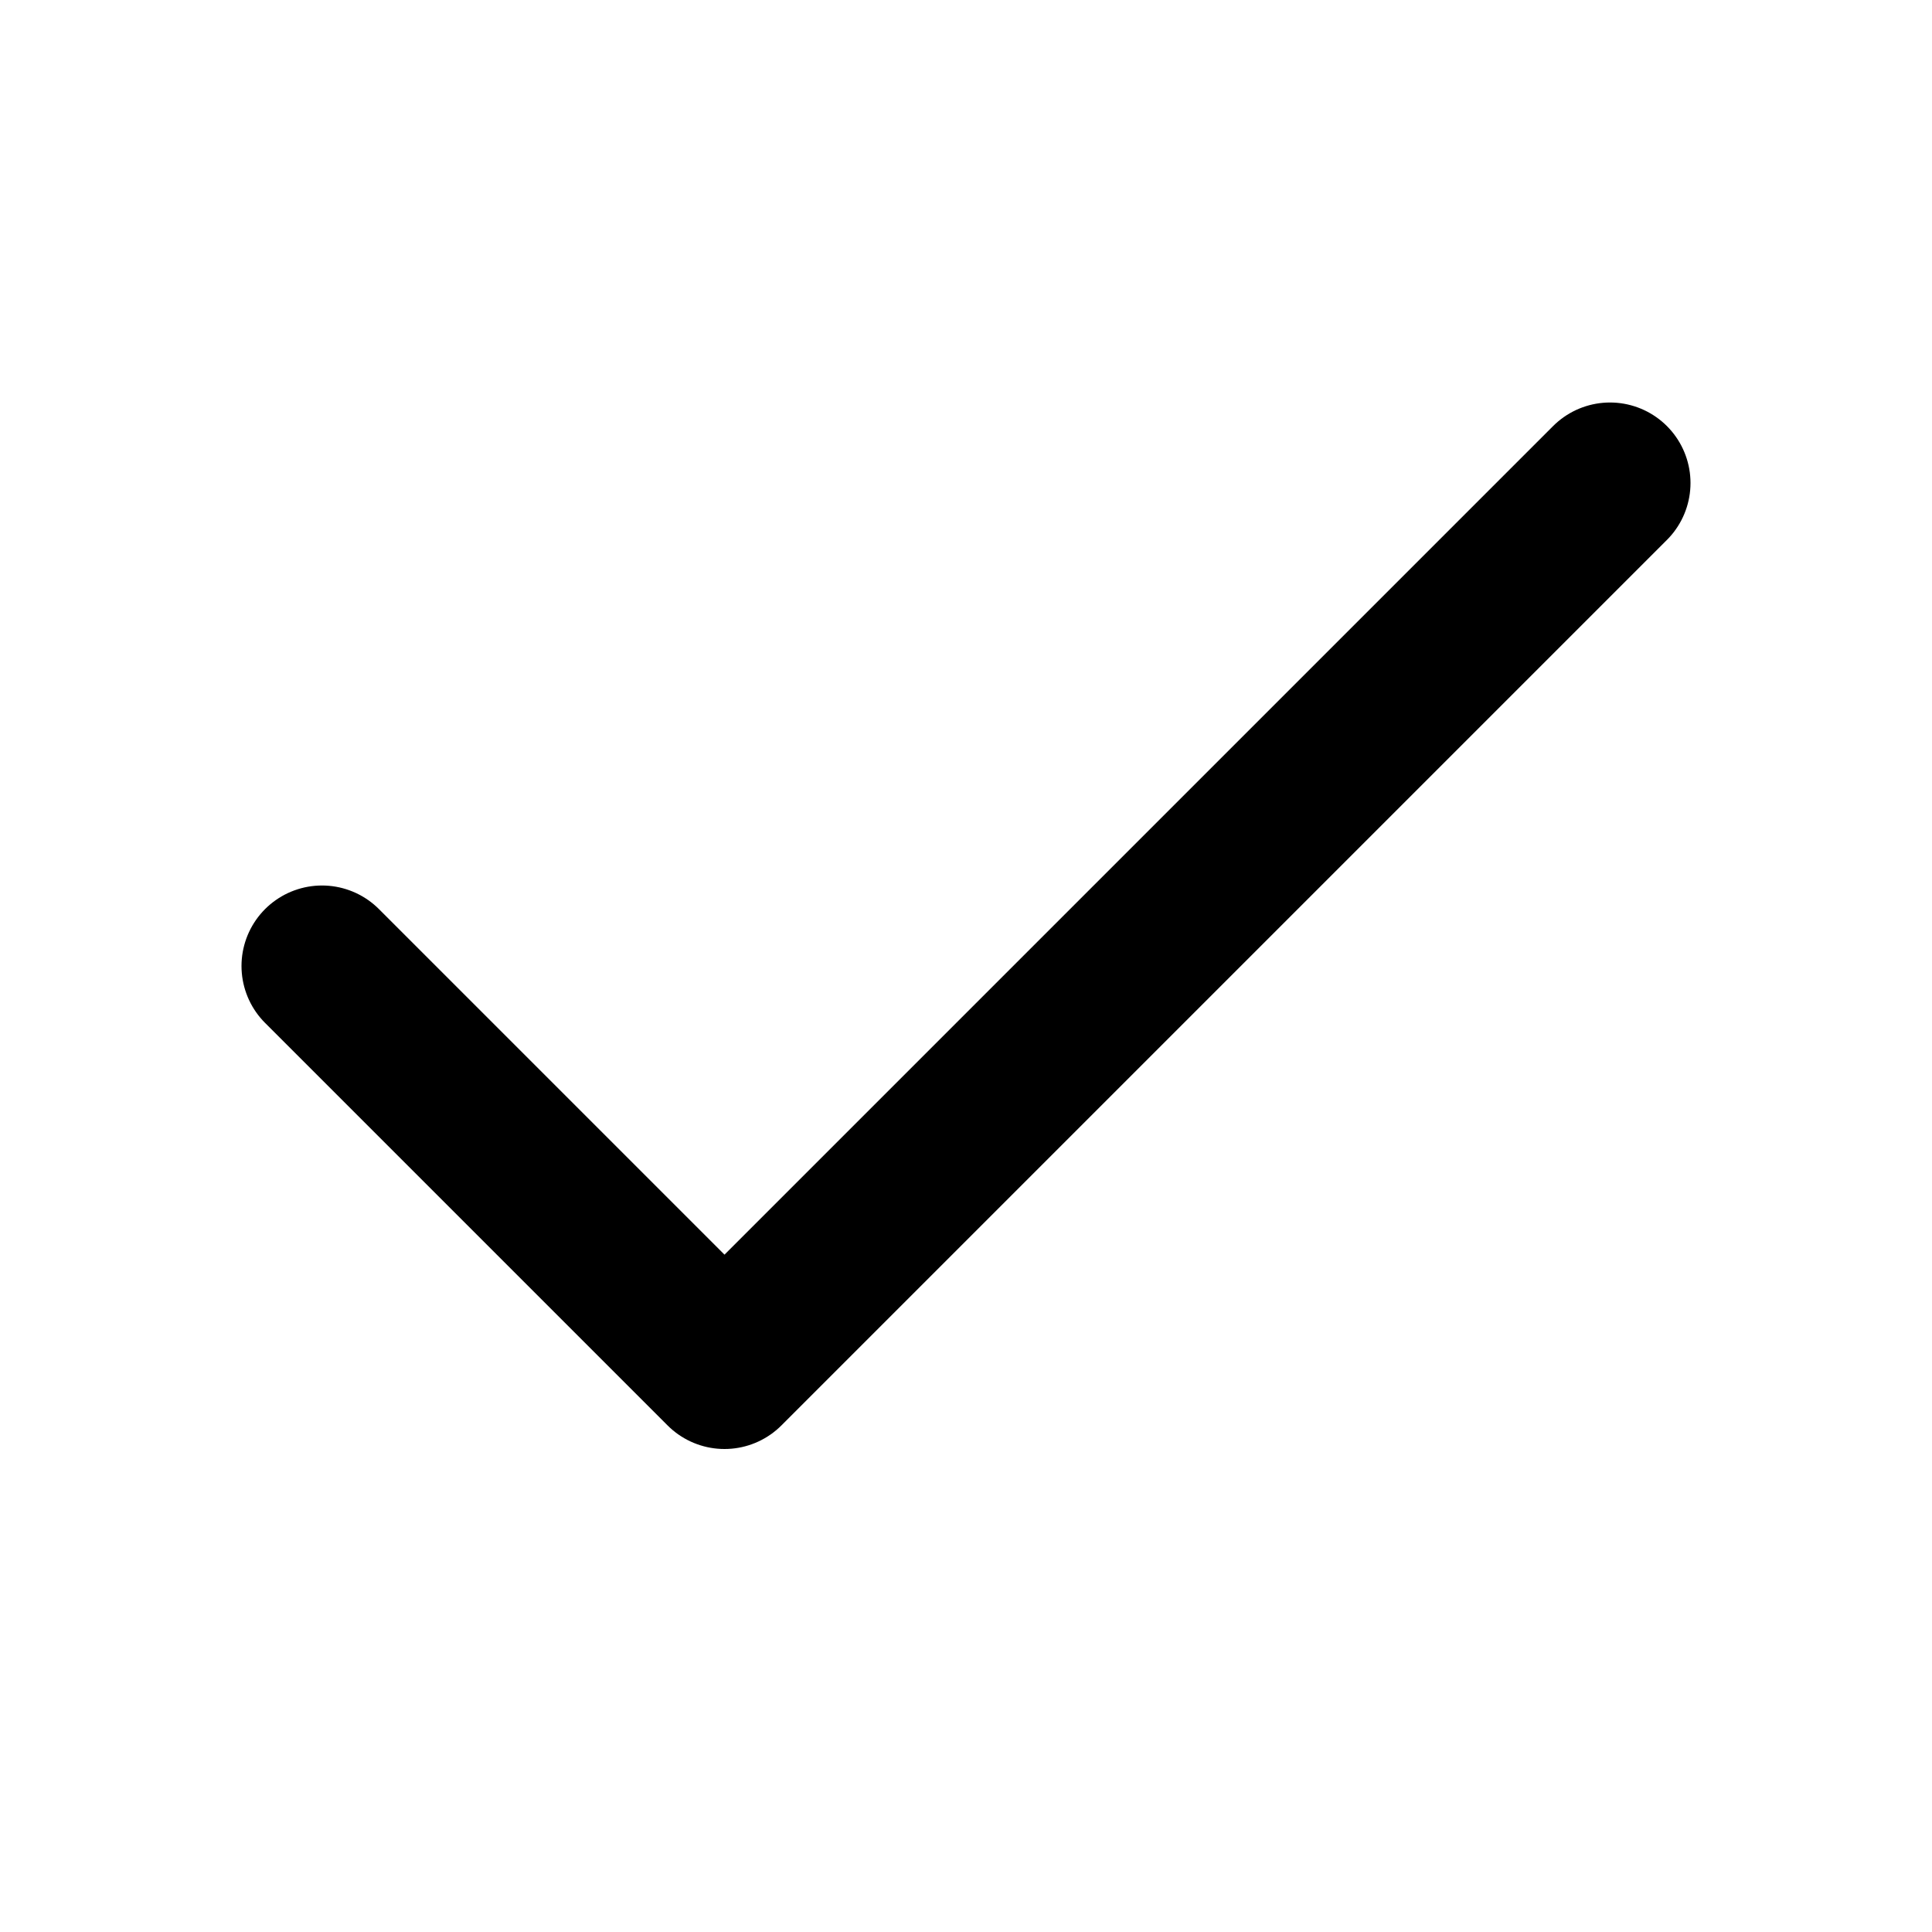
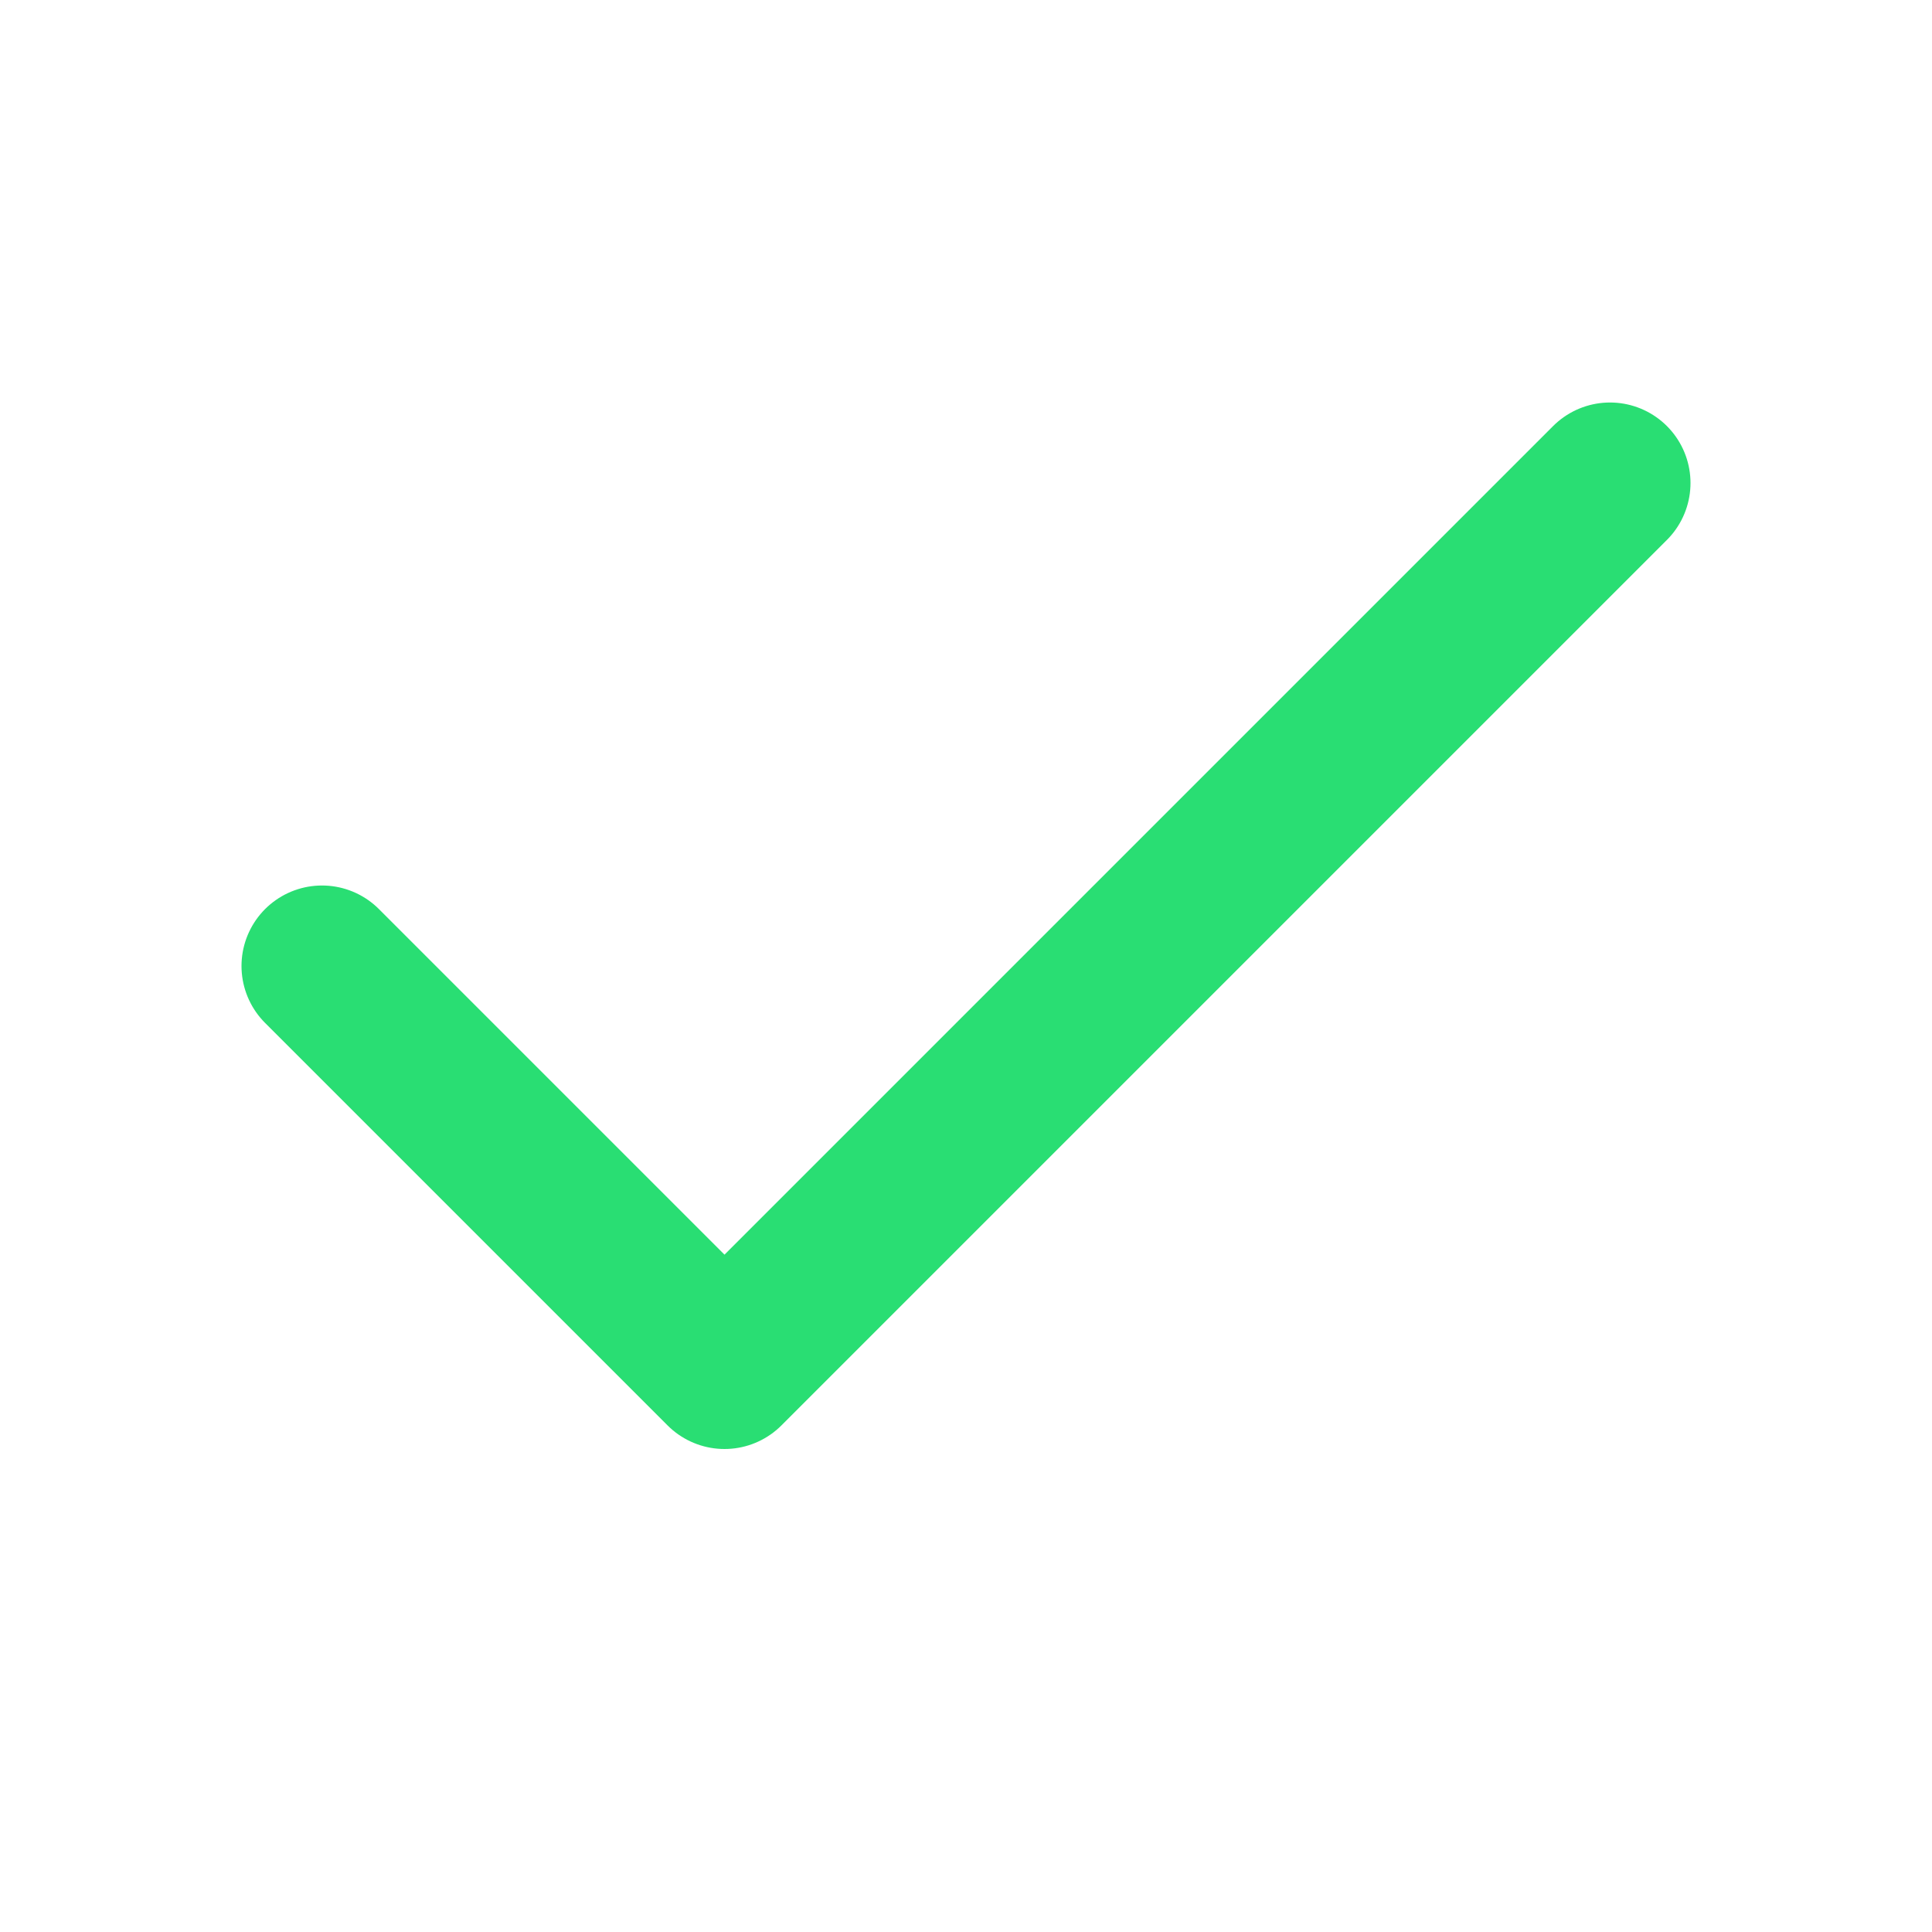
- <svg xmlns="http://www.w3.org/2000/svg" width="24" height="24" viewBox="0 0 24 24" fill="none" stroke="currentColor" stroke-width="2" stroke-linecap="round" stroke-linejoin="round" class="feather feather-check">
+ <svg xmlns="http://www.w3.org/2000/svg" width="24" height="24" viewBox="0 0 24 24" fill="none" stroke="#29de73" stroke-width="2" stroke-linecap="round" stroke-linejoin="round" class="feather feather-check">
  <polyline points="20 6 9 17 4 12" />
</svg>
